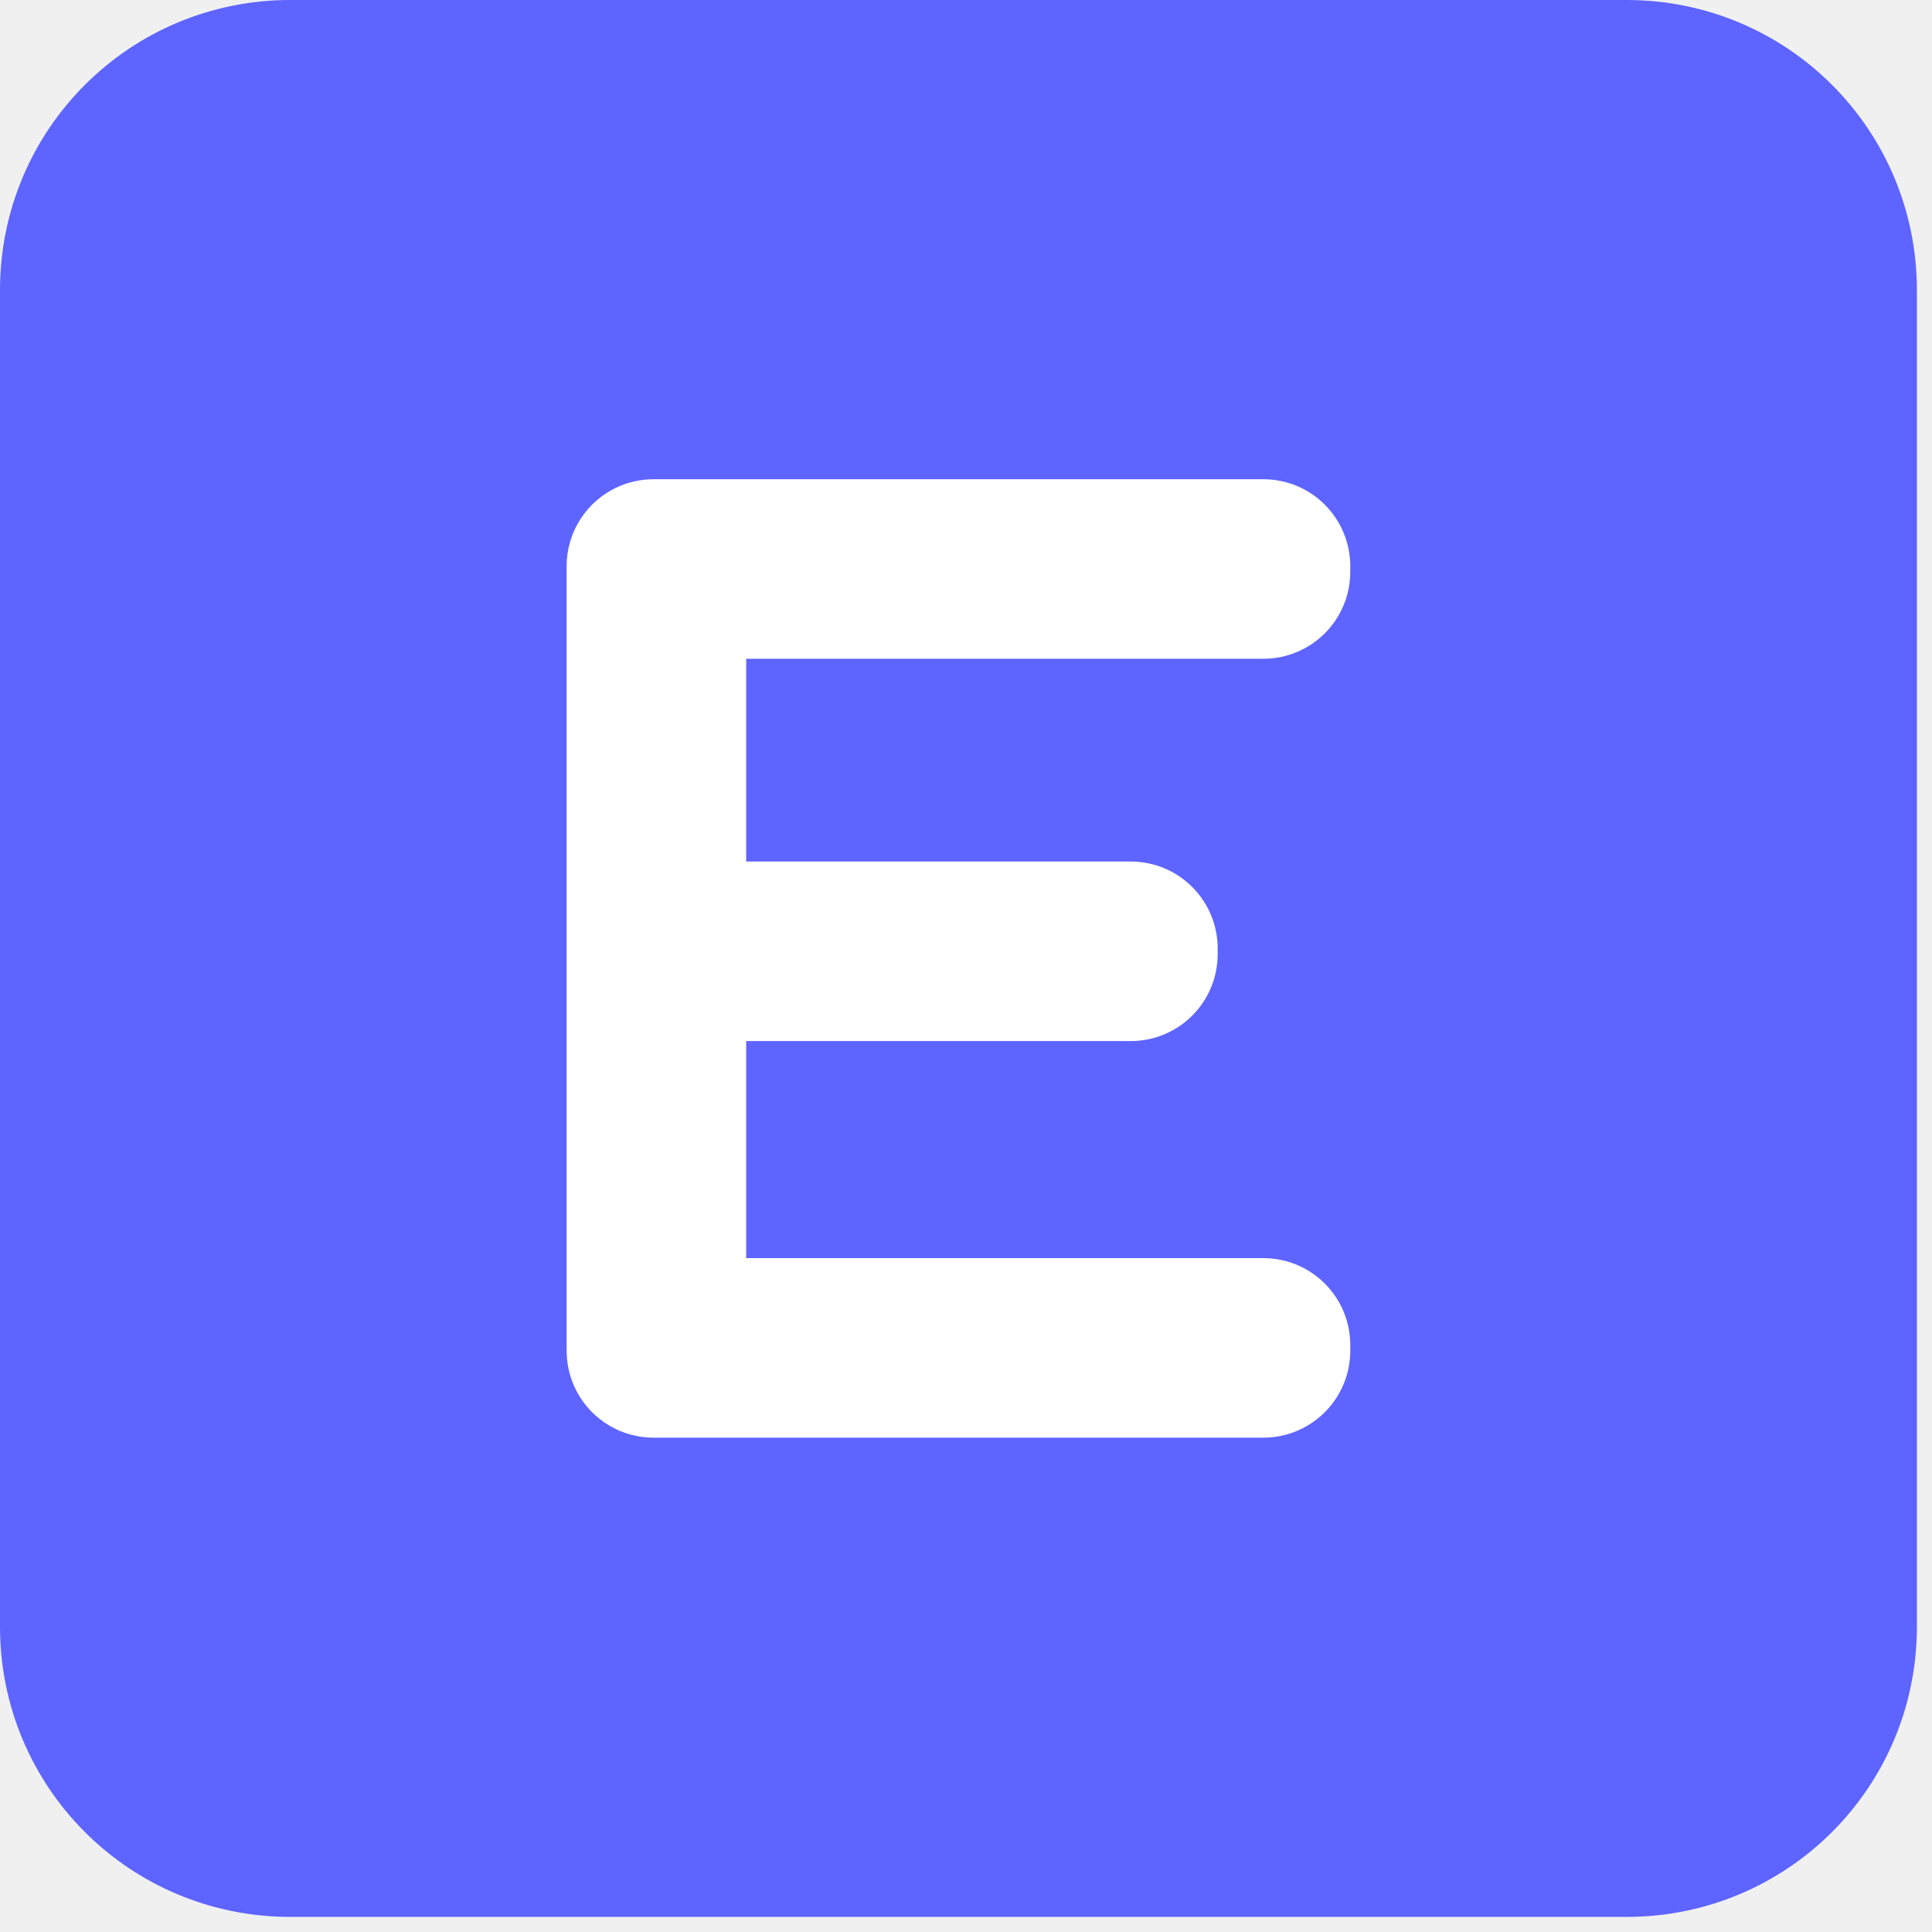
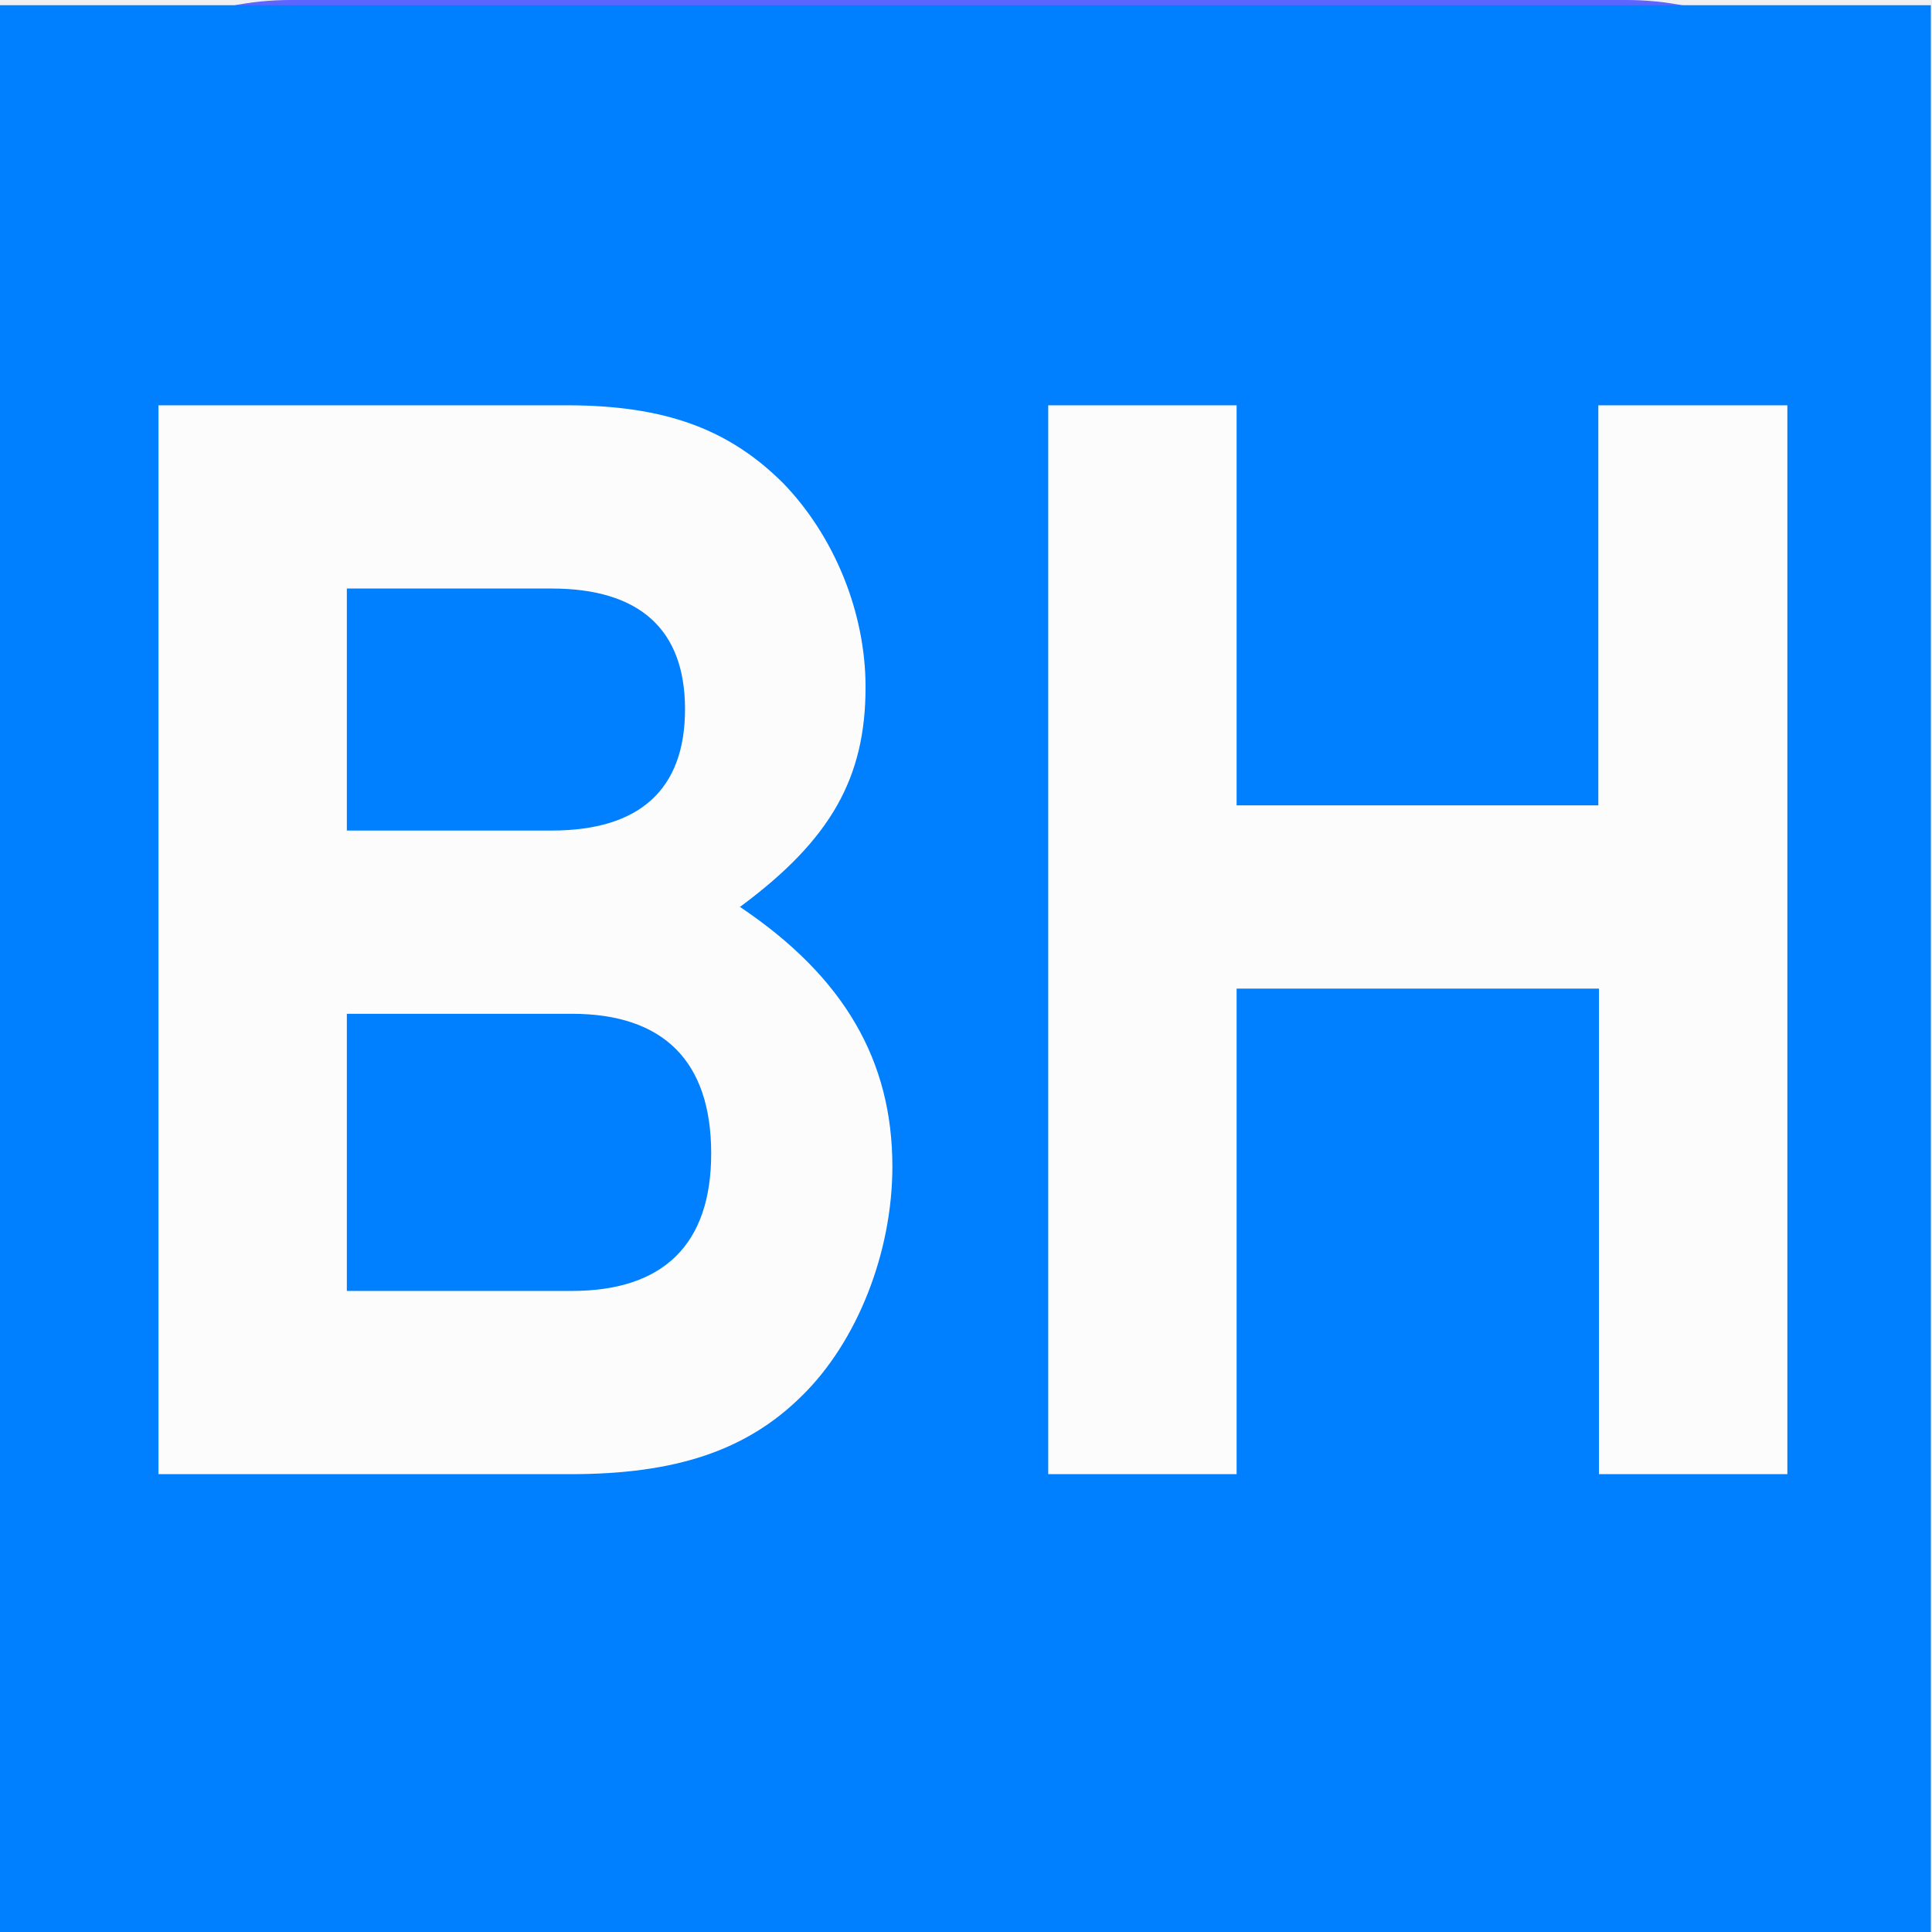
- <svg xmlns="http://www.w3.org/2000/svg" width="88px" height="88px" viewBox="0 0 88 88" version="1.1">
-   <defs />
-   <g id="Page-1" stroke="none" stroke-width="1" fill="none" fill-rule="evenodd">
-     <g id="erpnext-logo" transform="translate(-2, -2)" fill-rule="nonzero">
-       <g id="g1422-7-2" transform="translate(0.02563, 0.428785)" fill="#5E64FF">
-         <g id="g1418-4-6" transform="translate(0.268998, 0.867736)">
-           <g id="g1416-4-9" transform="translate(0.749997, 0)">
-             <path d="M14.185,0.703 L75.039,0.703 C82.368,0.703 88.268,6.604 88.268,13.933 L88.268,74.787 C88.268,82.116 82.368,88.016 75.039,88.016 L14.185,88.016 C6.856,88.016 0.955,82.116 0.955,74.787 L0.955,13.933 C0.955,6.604 6.856,0.703 14.185,0.703 L14.185,0.703 Z" id="path1414-3-4" />
+ <svg xmlns="http://www.w3.org/2000/svg" width="88" height="88">
+   <defs>
+     <filter height="200%" width="200%" y="-50%" x="-50%" id="svg_28_blur">
+       <feGaussianBlur stdDeviation="0" in="SourceGraphic" />
+     </filter>
+   </defs>
+   <g>
+     <rect fill="none" id="canvas_background" height="402" width="582" y="-1" x="-1" />
+   </g>
+   <g>
+     <g fill-rule="evenodd" fill="none" id="Page-1">
+       <g fill-rule="nonzero" id="erpnext-logo">
+         <g fill="#5E64FF" id="g1422-7-2">
+           <g id="g1418-4-6">
+             <g id="g1416-4-9">
+               <path id="path1414-3-4" d="m13.229,0l60.854,0c7.329,0 13.229,5.9 13.229,13.229l0,60.854c0,7.329 -5.9,13.229 -13.229,13.229l-60.854,0c-7.329,0 -13.229,-5.9 -13.229,-13.229l0,-60.854c0,-7.329 5.9,-13.229 13.229,-13.229l0,0z" />
+             </g>
          </g>
        </g>
-       </g>
-       <g id="g1444-6-7" transform="translate(27.70825, 23.32096)" fill="#FFFFFF">
-         <path d="M4.069,0.507 C3.795,0.507 3.527,0.535 3.268,0.588 C3.009,0.64 2.759,0.718 2.522,0.818 C2.403,0.868 2.287,0.924 2.175,0.985 C1.95,1.107 1.738,1.25 1.542,1.411 C0.661,2.138 0.101,3.239 0.101,4.476 L0.101,4.718 L0.101,39.953 L0.101,40.195 C0.101,42.393 1.871,44.163 4.069,44.163 L31.826,44.163 C34.025,44.163 35.795,42.393 35.795,40.195 L35.795,39.953 C35.795,37.754 34.025,35.984 31.826,35.984 L8.28,35.984 L8.28,26.099 L25.787,26.099 C27.986,26.099 29.756,24.329 29.756,22.13 L29.756,21.889 C29.756,19.69 27.986,17.92 25.787,17.92 L8.28,17.92 L8.28,8.686 L31.826,8.686 C34.025,8.686 35.795,6.916 35.795,4.718 L35.795,4.476 C35.795,2.277 34.025,0.507 31.826,0.507 L4.069,0.507 Z" id="rect1436-8-4" />
+         <g fill="#FFFFFF" id="g1444-6-7">
+           <path id="rect1436-8-4" d="m29.778,21.828c-0.275,0 -0.543,0.028 -0.801,0.081c-0.259,0.053 -0.509,0.13 -0.746,0.23c-0.119,0.05 -0.234,0.106 -0.347,0.167c-0.225,0.122 -0.437,0.265 -0.633,0.426c-0.881,0.727 -1.442,1.828 -1.442,3.064l0,0.242l0,35.236l0,0.241c0,2.199 1.77,3.969 3.969,3.969l27.757,0c2.199,0 3.969,-1.77 3.969,-3.969l0,-0.241c0,-2.199 -1.77,-3.969 -3.969,-3.969l-23.546,0l0,-9.885l17.507,0c2.199,0 3.969,-1.77 3.969,-3.969l0,-0.241c0,-2.199 -1.77,-3.969 -3.969,-3.969l-17.507,0l0,-9.234l23.546,0c2.199,0 3.969,-1.77 3.969,-3.969l0,-0.242c0,-2.199 -1.77,-3.969 -3.969,-3.969l-27.757,0z" />
+         </g>
      </g>
    </g>
+     <path d="m31.632,9.711l0,0" transform="rotate(5.484683356371534e-7 NaN,9.71056) " />
+     <polyline stroke-linecap="round" id="svg_12" points="37.421,25.5 37.421,25.5 " fill-opacity="null" stroke-opacity="0" stroke-width="1.5" stroke="#000000" fill="none" />
+     <polyline stroke-linecap="round" id="svg_13" points="47.421,24.447 47.421,24.447 " fill-opacity="null" stroke-opacity="0" stroke-width="1.5" stroke="#000000" fill="none" />
+     <polyline stroke-linecap="round" id="svg_14" points="64.263,17.605 64.263,17.605 " fill-opacity="null" stroke-opacity="0" stroke-width="1.5" stroke="#000000" fill="none" />
+     <polyline stroke-linecap="round" id="svg_15" points="39.526,27.079 39.526,27.079 " fill-opacity="null" stroke-opacity="0" stroke-width="1.5" stroke="#000000" fill="none" />
+     <polyline stroke-linecap="round" id="svg_19" points="36.895,26.026 36.895,26.026 36.895,26.026 " fill-opacity="null" stroke-opacity="0" stroke-width="1.5" stroke="#000000" fill="none" />
+     <polyline stroke-linecap="round" id="svg_20" points="45.316,26.026 45.316,26.026 " stroke-width="1.5" fill="white" />
+     <polyline stroke-linecap="round" id="svg_22" points="33.737,30.237 33.737,30.237 " stroke-width="1.5" fill="none" />
+     <rect stroke="null" id="svg_26" height="87.895" width="88.421" y="0.237" x="-0.474" stroke-opacity="null" stroke-width="0" fill="#007fff" />
+     <text filter="url(#svg_28_blur)" font-weight="bold" stroke="null" transform="matrix(1.906817,0,0,2.225636,-21.64518,-7.942741) " xml:space="preserve" text-anchor="start" font-family="Helvetica, Arial, sans-serif" font-size="30" id="svg_28" y="33.738" x="12.684" stroke-opacity="null" stroke-width="0" fill="#fcfcfc">BH</text>
  </g>
</svg>
